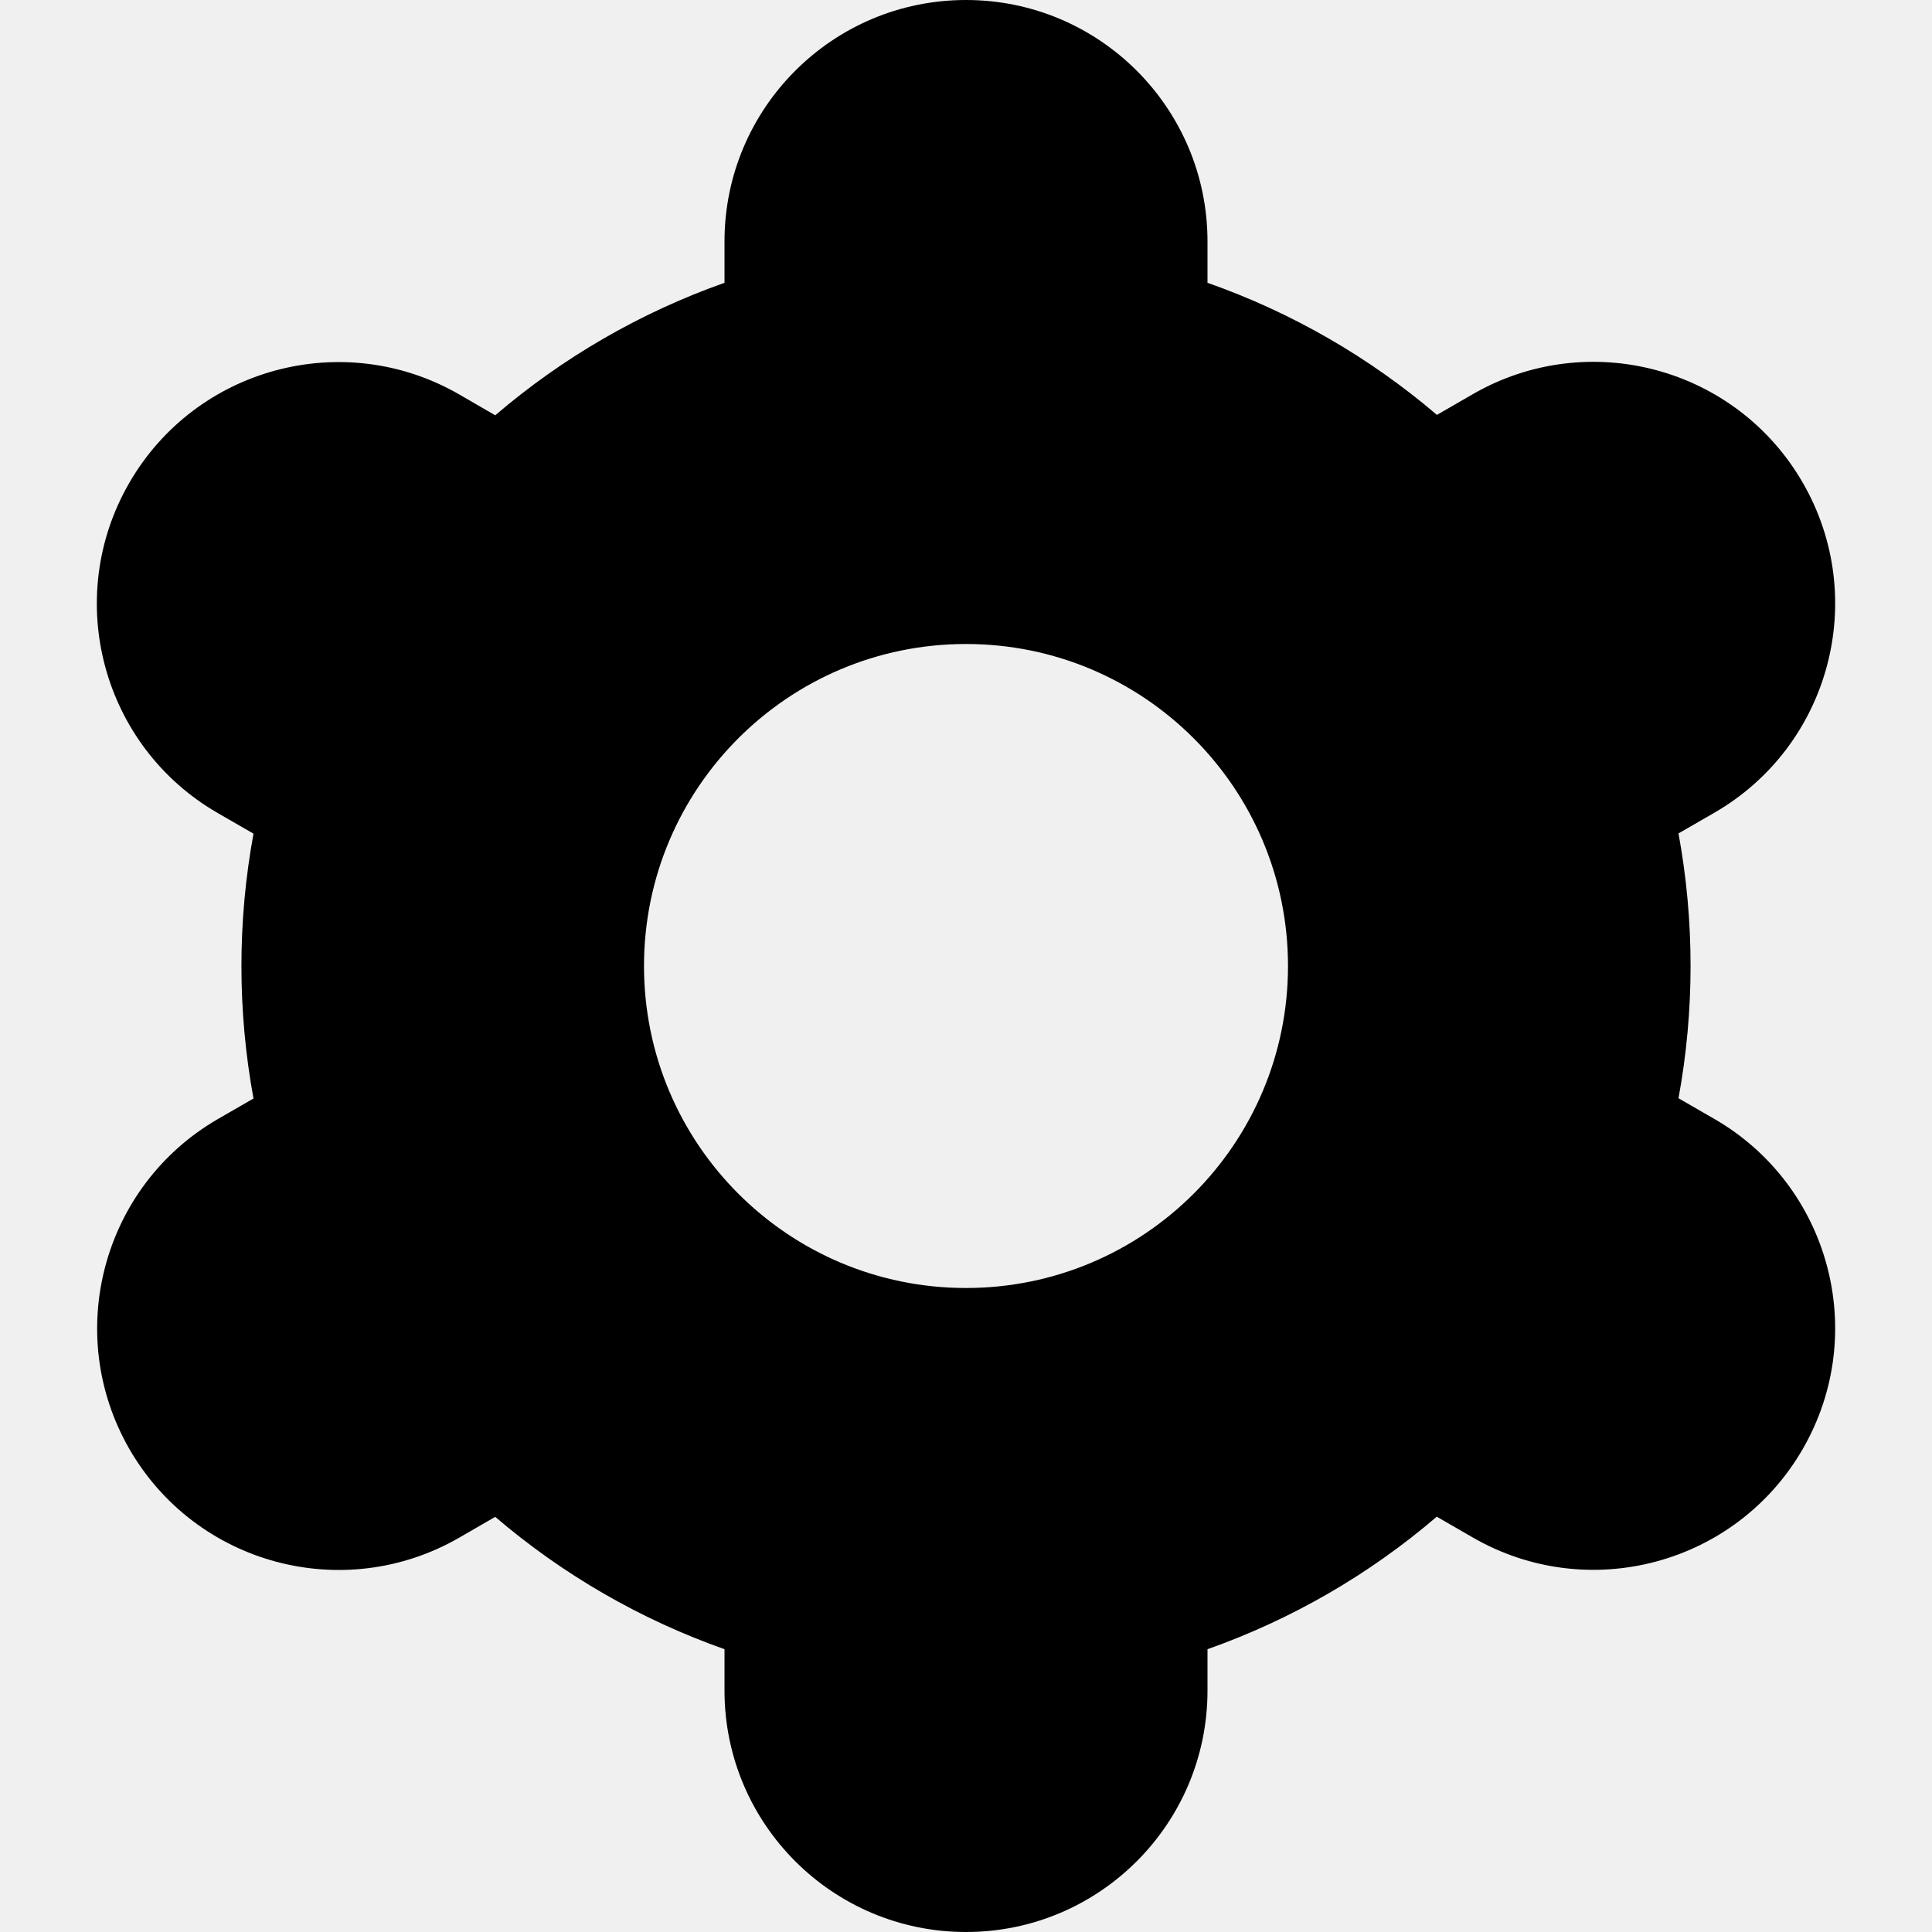
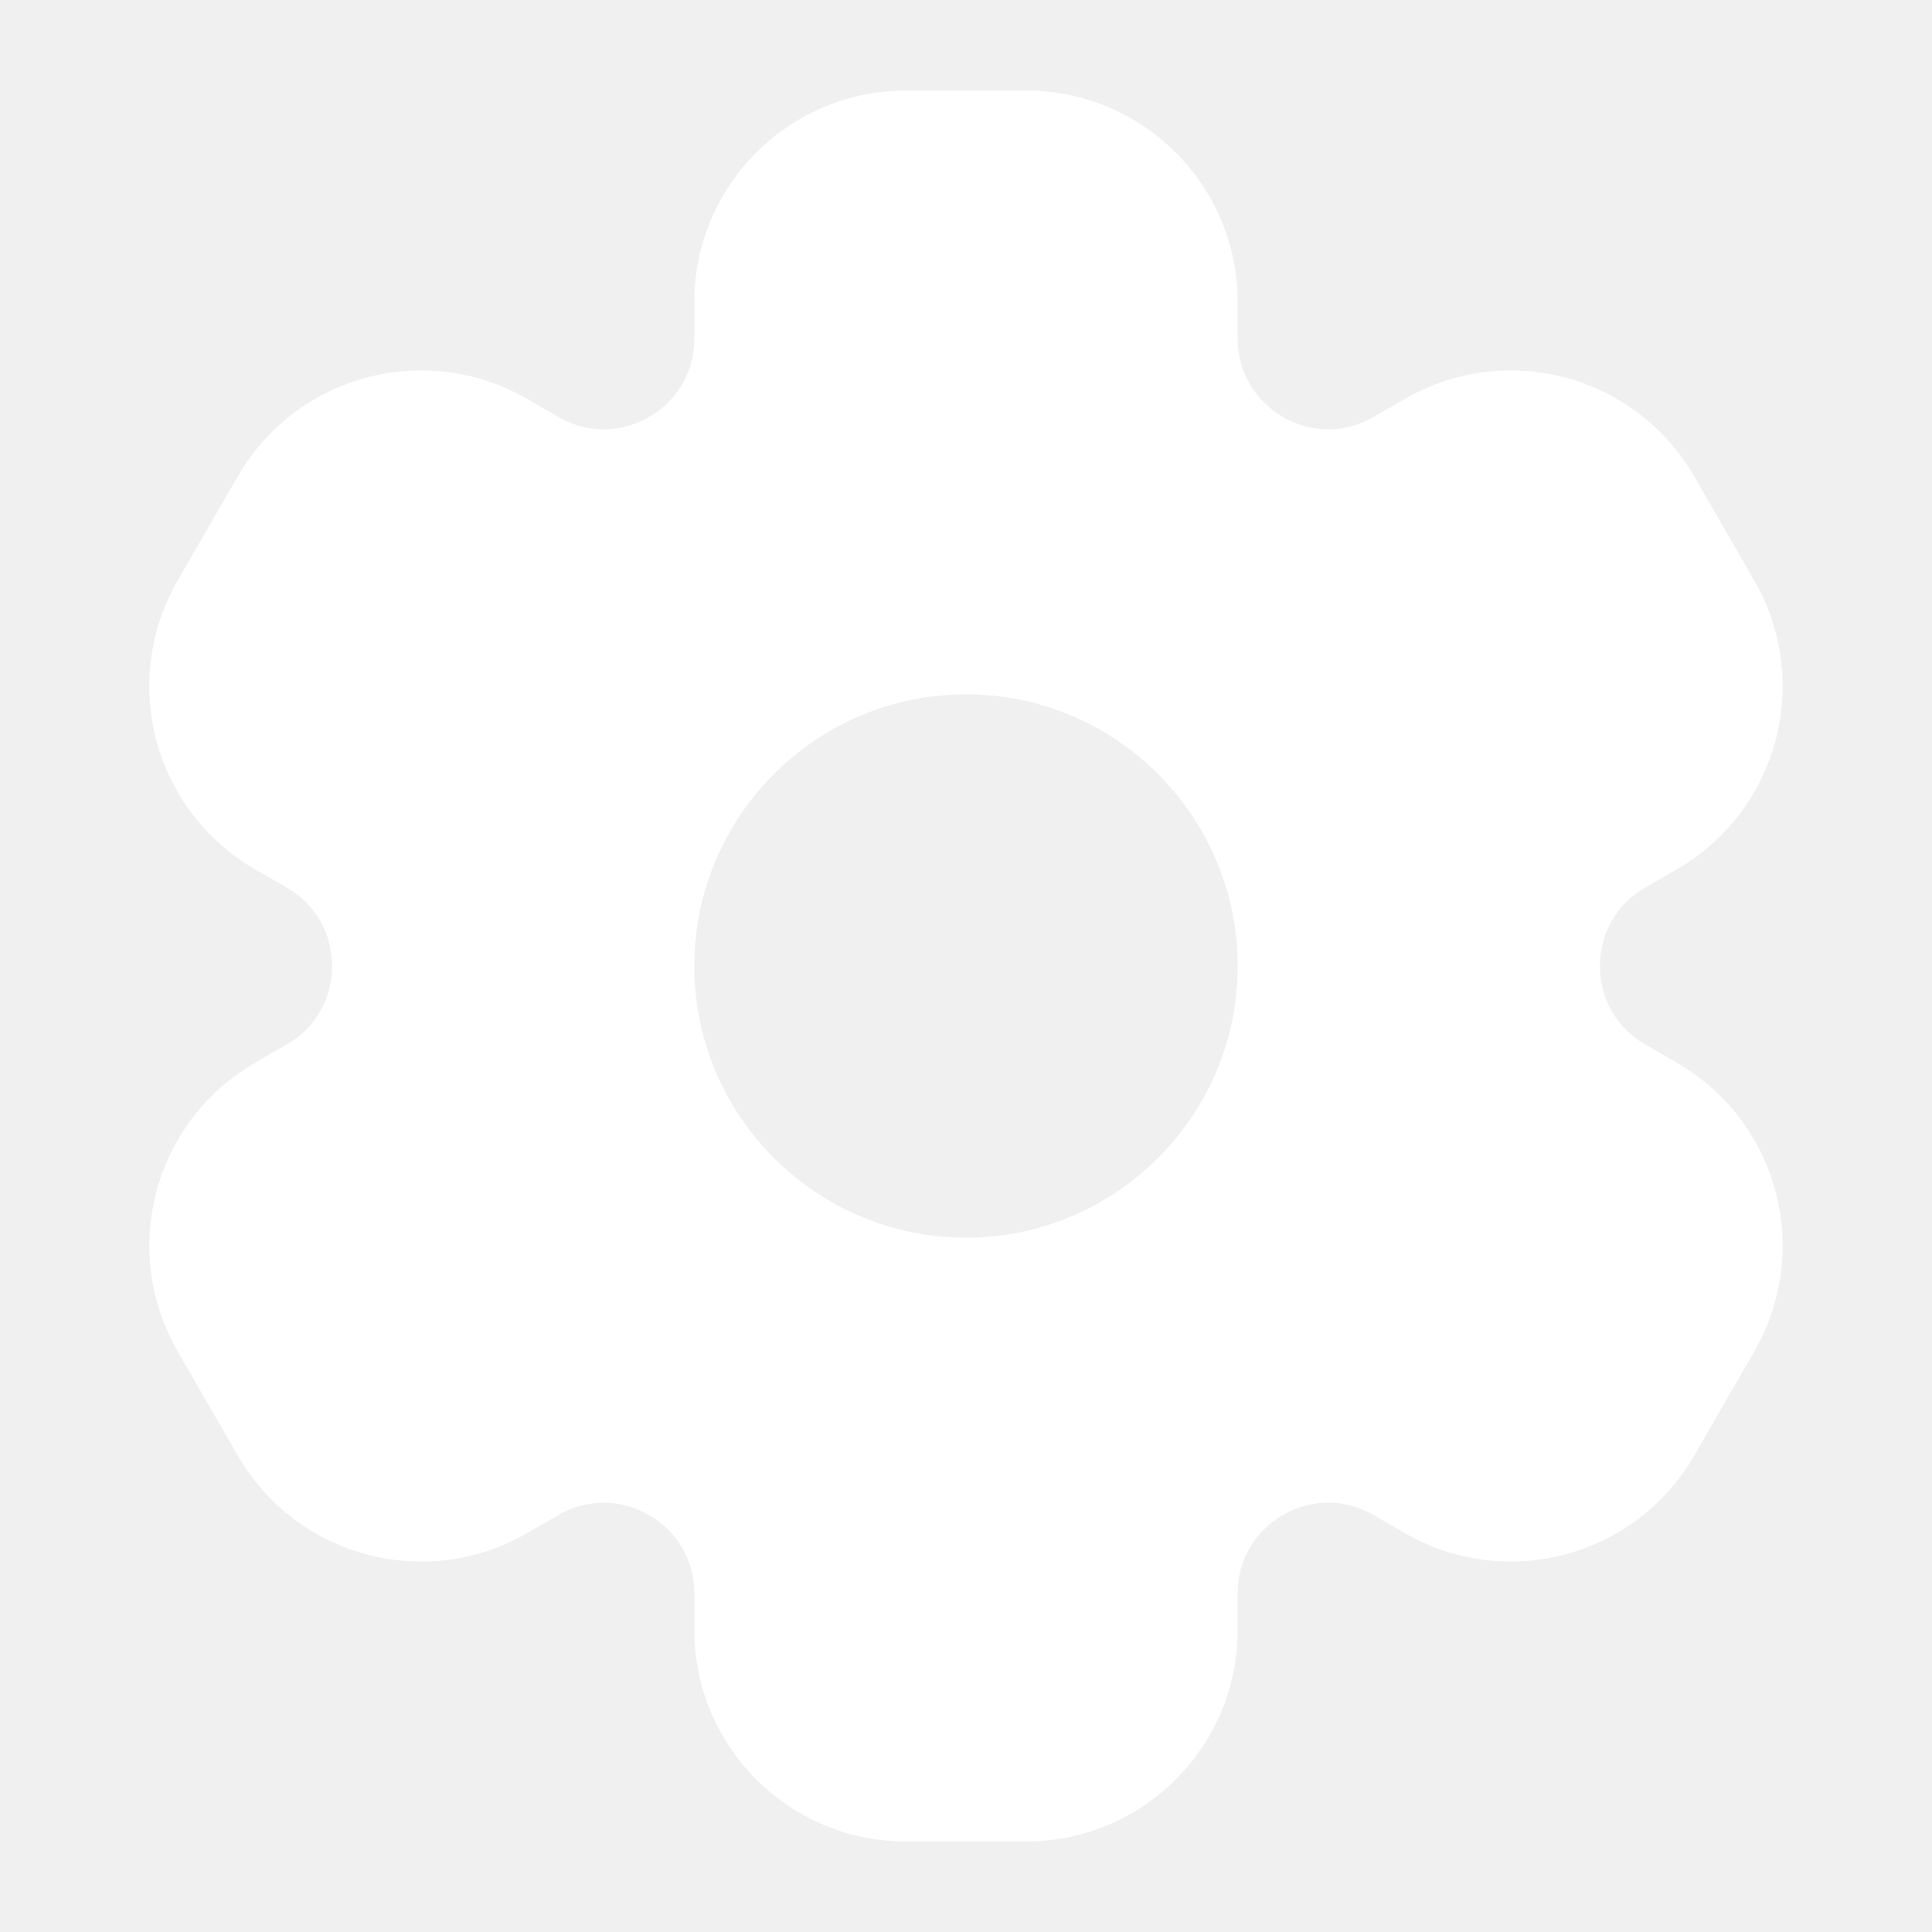
- <svg xmlns="http://www.w3.org/2000/svg" version="1.1" id="Capa_1" x="0px" y="0px" viewBox="0 0 512 512" style="enable-background:new 0 0 512 512;" xml:space="preserve" width="512" height="512">
-   <g>
-     <path d="M34.283,384c17.646,30.626,56.779,41.148,87.405,23.502c0.021-0.012,0.041-0.024,0.062-0.036l9.493-5.483   c17.92,15.332,38.518,27.222,60.757,35.072V448c0,35.346,28.654,64,64,64s64-28.654,64-64v-10.944   c22.242-7.863,42.841-19.767,60.757-35.115l9.536,5.504c30.633,17.673,69.794,7.167,87.467-23.467   c17.673-30.633,7.167-69.794-23.467-87.467l0,0l-9.472-5.461c4.264-23.201,4.264-46.985,0-70.187l9.472-5.461   c30.633-17.673,41.14-56.833,23.467-87.467c-17.673-30.633-56.833-41.14-87.467-23.467l-9.493,5.483   C362.862,94.638,342.25,82.77,320,74.944V64c0-35.346-28.654-64-64-64s-64,28.654-64,64v10.944   c-22.242,7.863-42.841,19.767-60.757,35.115l-9.536-5.525C91.073,86.86,51.913,97.367,34.24,128s-7.167,69.794,23.467,87.467l0,0   l9.472,5.461c-4.264,23.201-4.264,46.985,0,70.187l-9.472,5.461C27.158,314.296,16.686,353.38,34.283,384z M256,170.667   c47.128,0,85.333,38.205,85.333,85.333S303.128,341.333,256,341.333S170.667,303.128,170.667,256S208.872,170.667,256,170.667z" />
+ <svg xmlns="http://www.w3.org/2000/svg" fill="#ffffff" width="800px" height="800px" viewBox="0 0 32 32" enable-background="new 0 0 32 32" id="Glyph" version="1.1" xml:space="preserve" stroke="#ffffff">
+   <g id="SVGRepo_bgCarrier" stroke-width="0" />
+   <g id="SVGRepo_tracerCarrier" stroke-linecap="round" stroke-linejoin="round" />
+   <g id="SVGRepo_iconCarrier">
+     <path d="M27.526,18.036L27,17.732c-0.626-0.361-1-1.009-1-1.732s0.374-1.371,1-1.732l0.526-0.304 c1.436-0.83,1.927-2.662,1.098-4.098l-1-1.732c-0.827-1.433-2.666-1.925-4.098-1.098L23,7.339c-0.626,0.362-1.375,0.362-2,0 c-0.626-0.362-1-1.009-1-1.732V5c0-1.654-1.346-3-3-3h-2c-1.654,0-3,1.346-3,3v0.608c0,0.723-0.374,1.37-1,1.732 c-0.626,0.361-1.374,0.362-2,0L8.474,7.036C7.042,6.209,5.203,6.701,4.375,8.134l-1,1.732c-0.829,1.436-0.338,3.269,1.098,4.098 L5,14.268C5.626,14.629,6,15.277,6,16s-0.374,1.371-1,1.732l-0.526,0.304c-1.436,0.829-1.927,2.662-1.098,4.098l1,1.732 c0.828,1.433,2.667,1.925,4.098,1.098L9,24.661c0.626-0.363,1.374-0.361,2,0c0.626,0.362,1,1.009,1,1.732V27c0,1.654,1.346,3,3,3h2 c1.654,0,3-1.346,3-3v-0.608c0-0.723,0.374-1.37,1-1.732c0.625-0.361,1.374-0.362,2,0l0.526,0.304 c1.432,0.826,3.271,0.334,4.098-1.098l1-1.732C29.453,20.698,28.962,18.865,27.526,18.036z M16,21c-2.757,0-5-2.243-5-5s2.243-5,5-5 s5,2.243,5,5S18.757,21,16,21z" id="XMLID_273_" />
  </g>
</svg>
